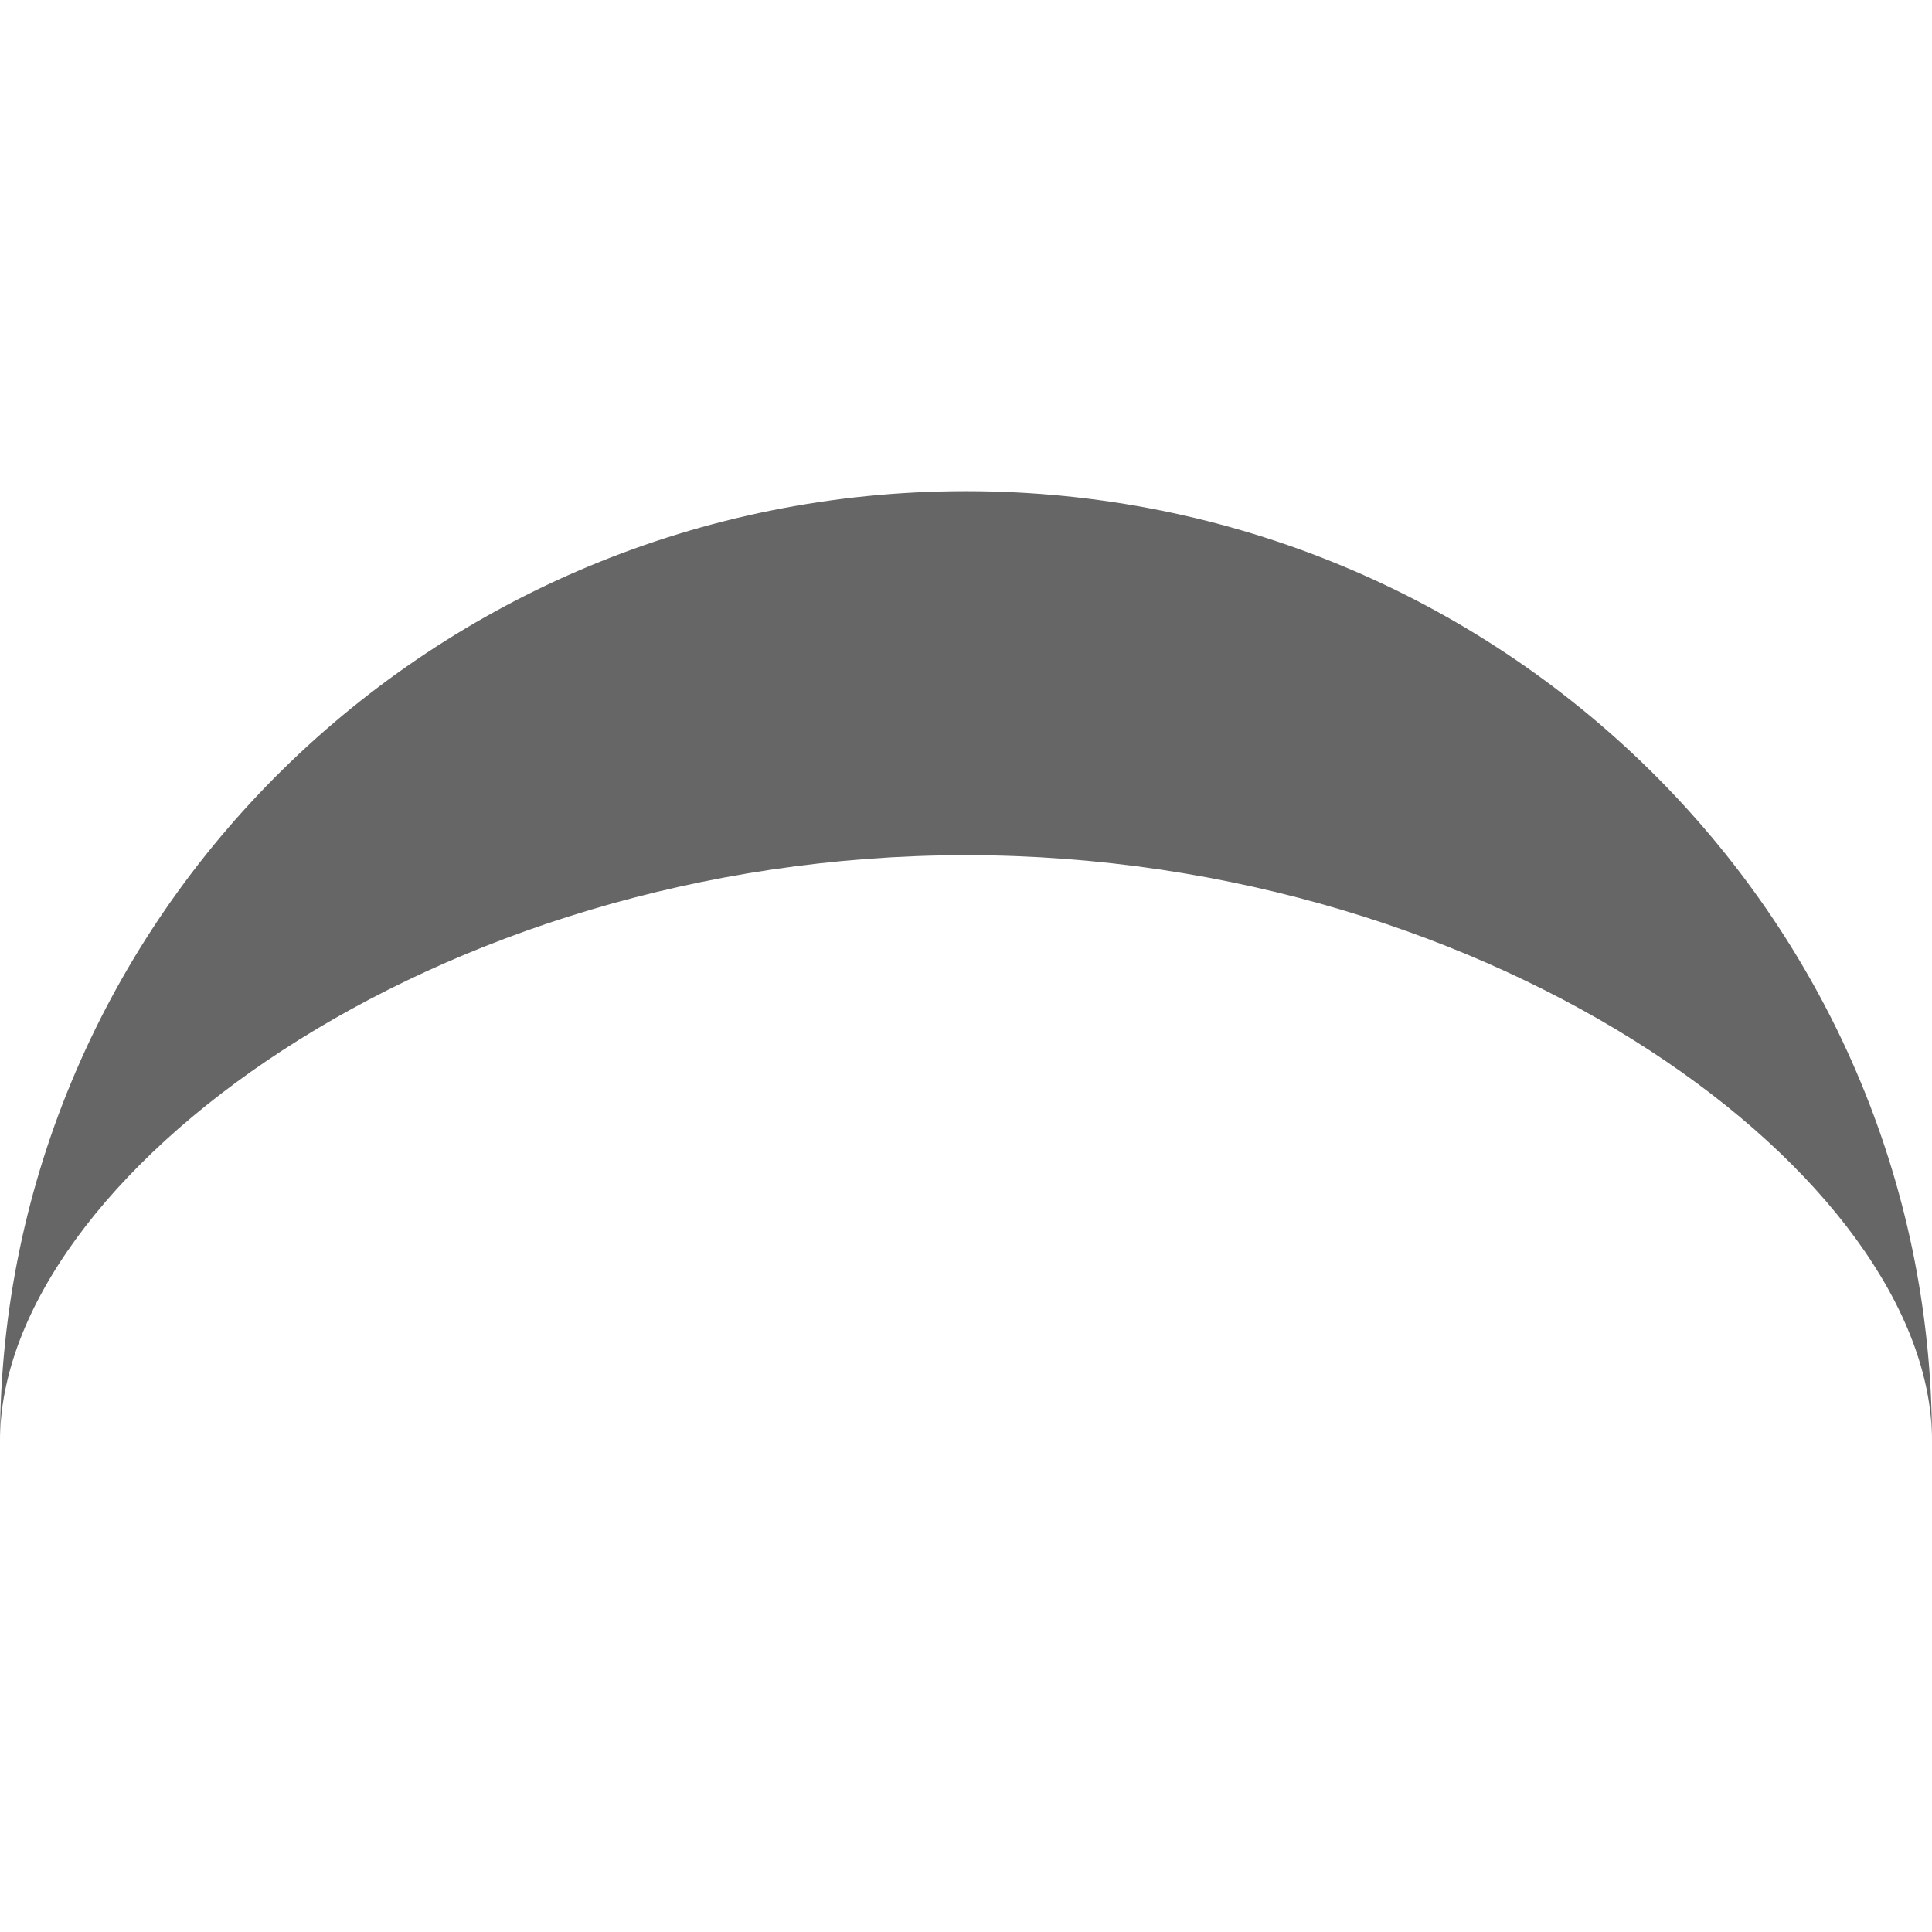
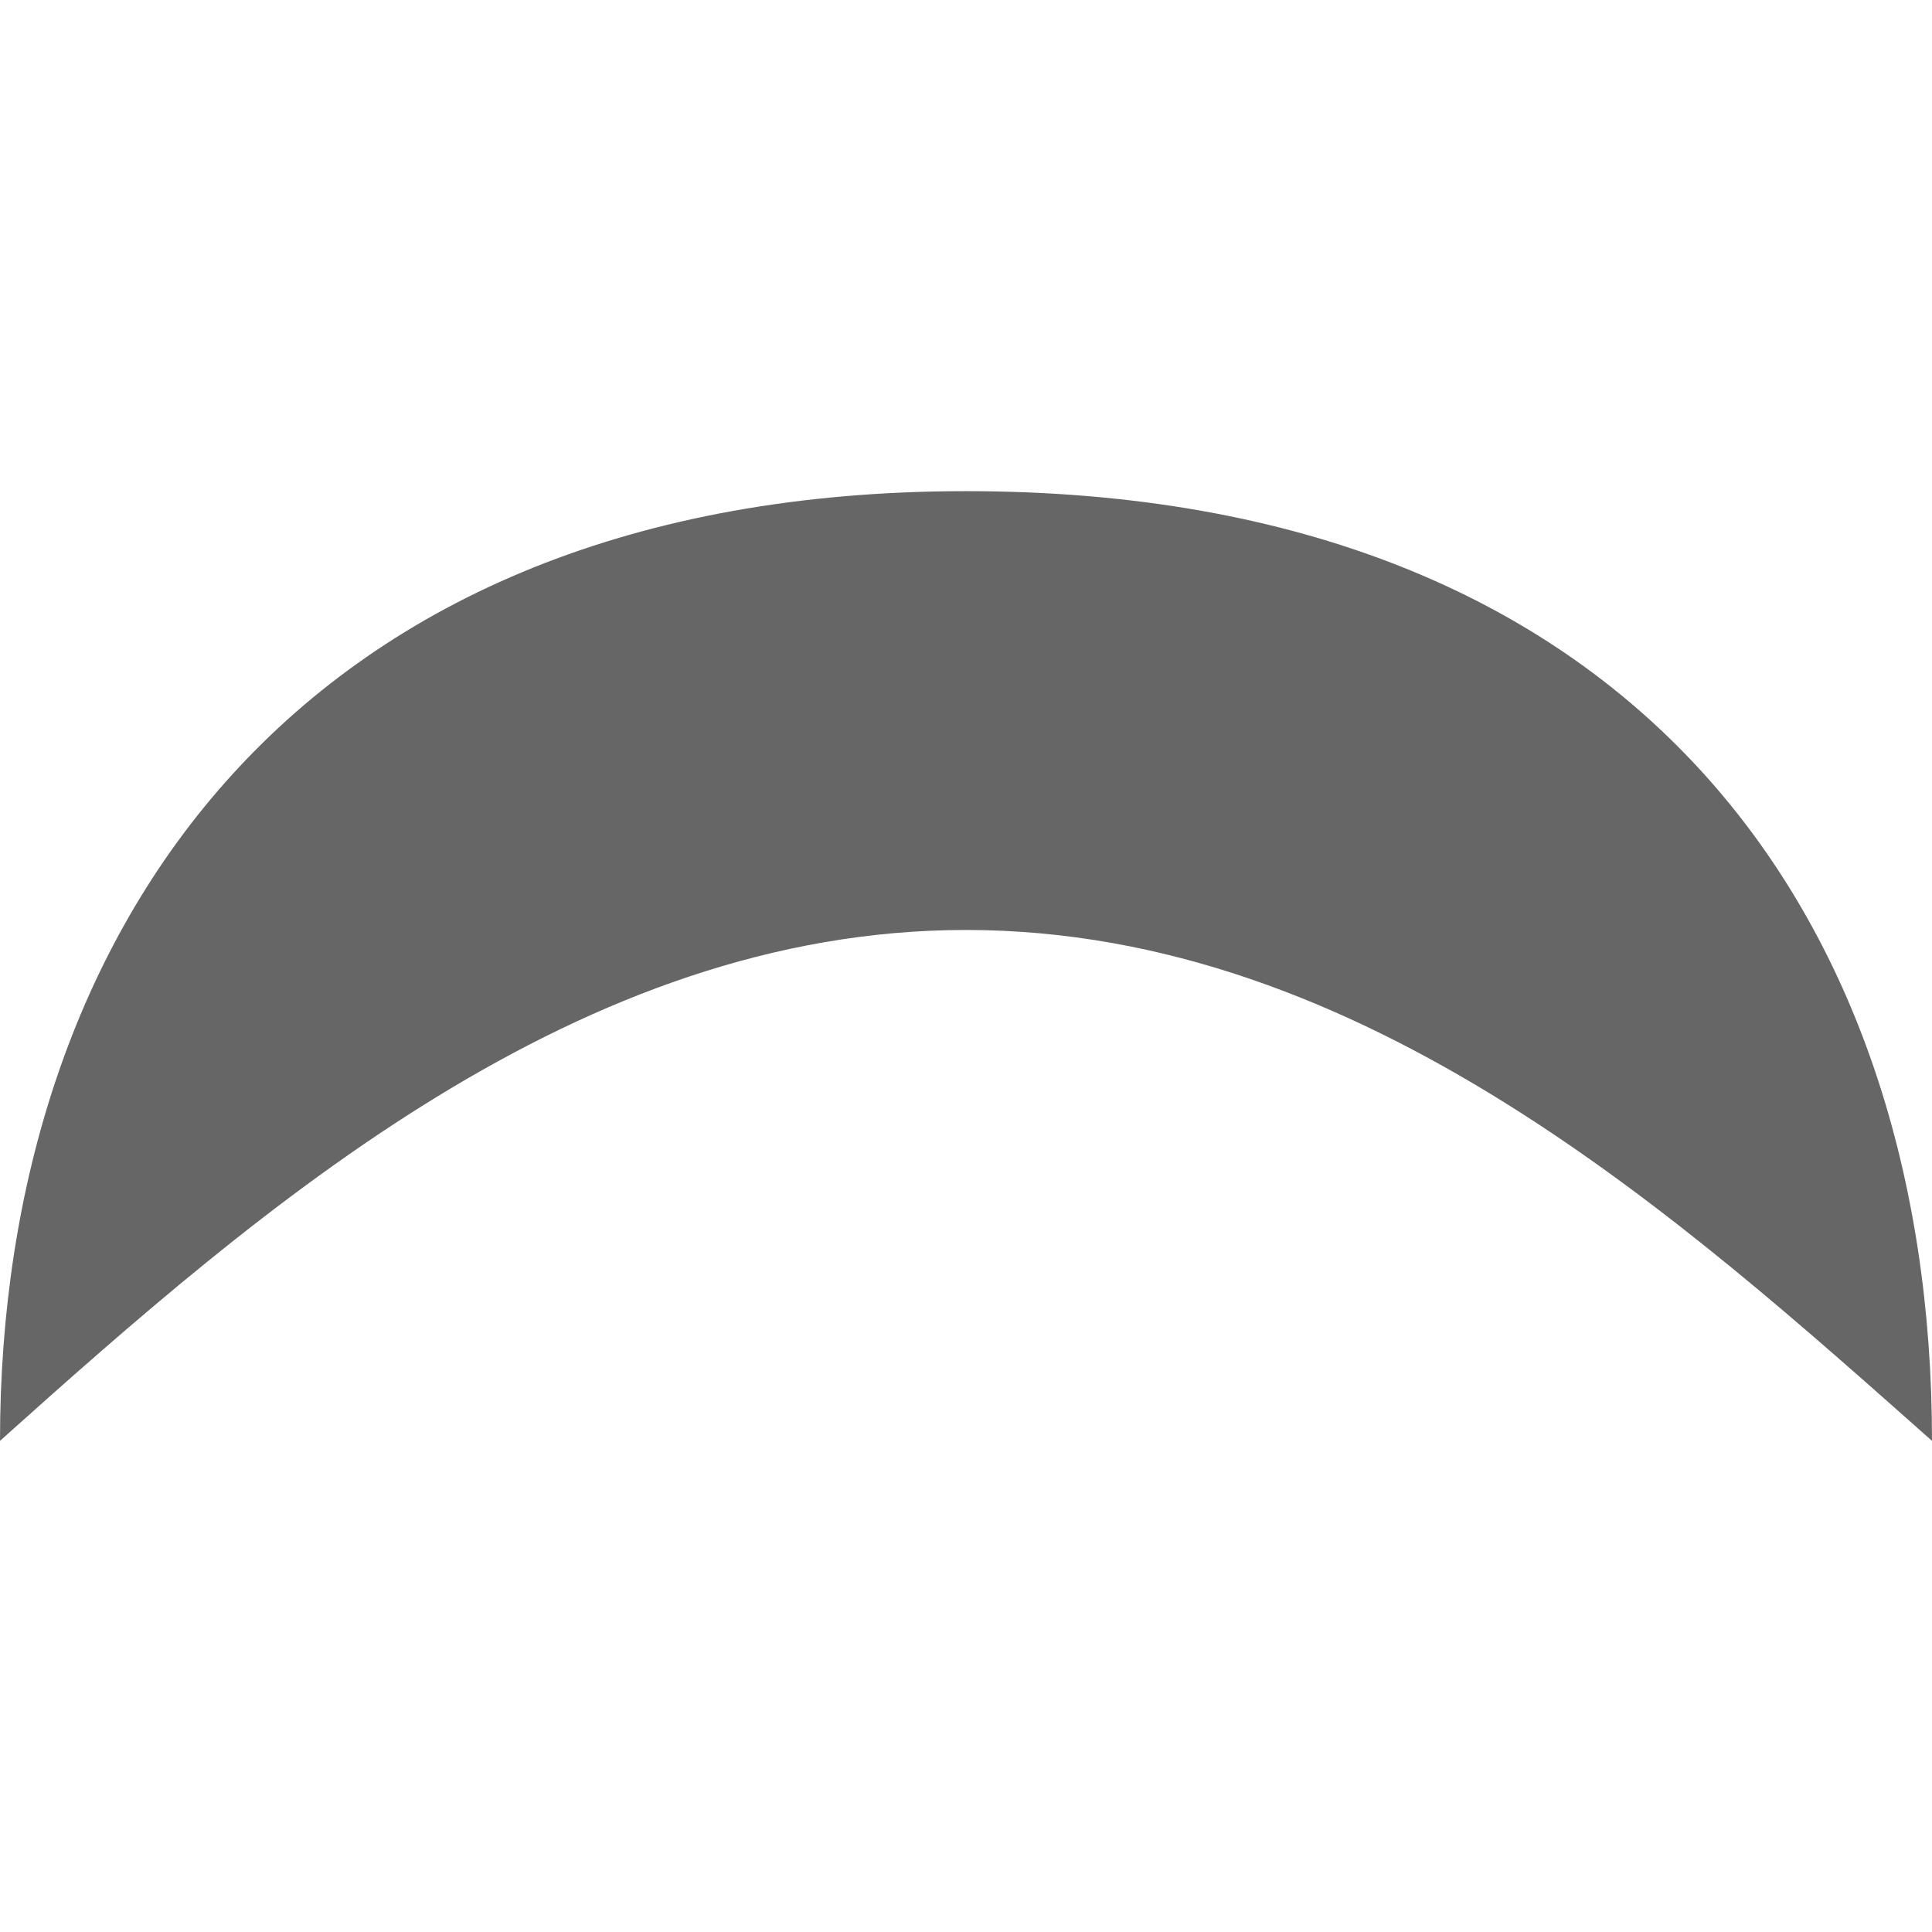
<svg xmlns="http://www.w3.org/2000/svg" viewBox="0 0 385.47 189.48" width="1em" height="1em">
  <defs>
    <style>.cls-1{fill:#666666;}</style>
  </defs>
  <g id="Layer_2" data-name="Layer 2">
    <g id="Layer_1-2" data-name="Layer 1">
-       <path class="cls-1" d="M192.74,72.63c106.44,0,192.73,64.71,192.73,116.85C385.47,84.84,299.18,0,192.74,0S0,84.84,0,189.48C0,137.34,86.29,72.63,192.74,72.63Z" />
+       <path class="cls-1" d="M192.735,87.551c79.436,0,143.213,58.062,192.735,101.929C385.47,84.84,326.118,0,192.74,0s-192.74,87.551-192.74,189.48C52.494,142.413,115.585,87.551,192.735,87.551Z" />
    </g>
  </g>
</svg>
